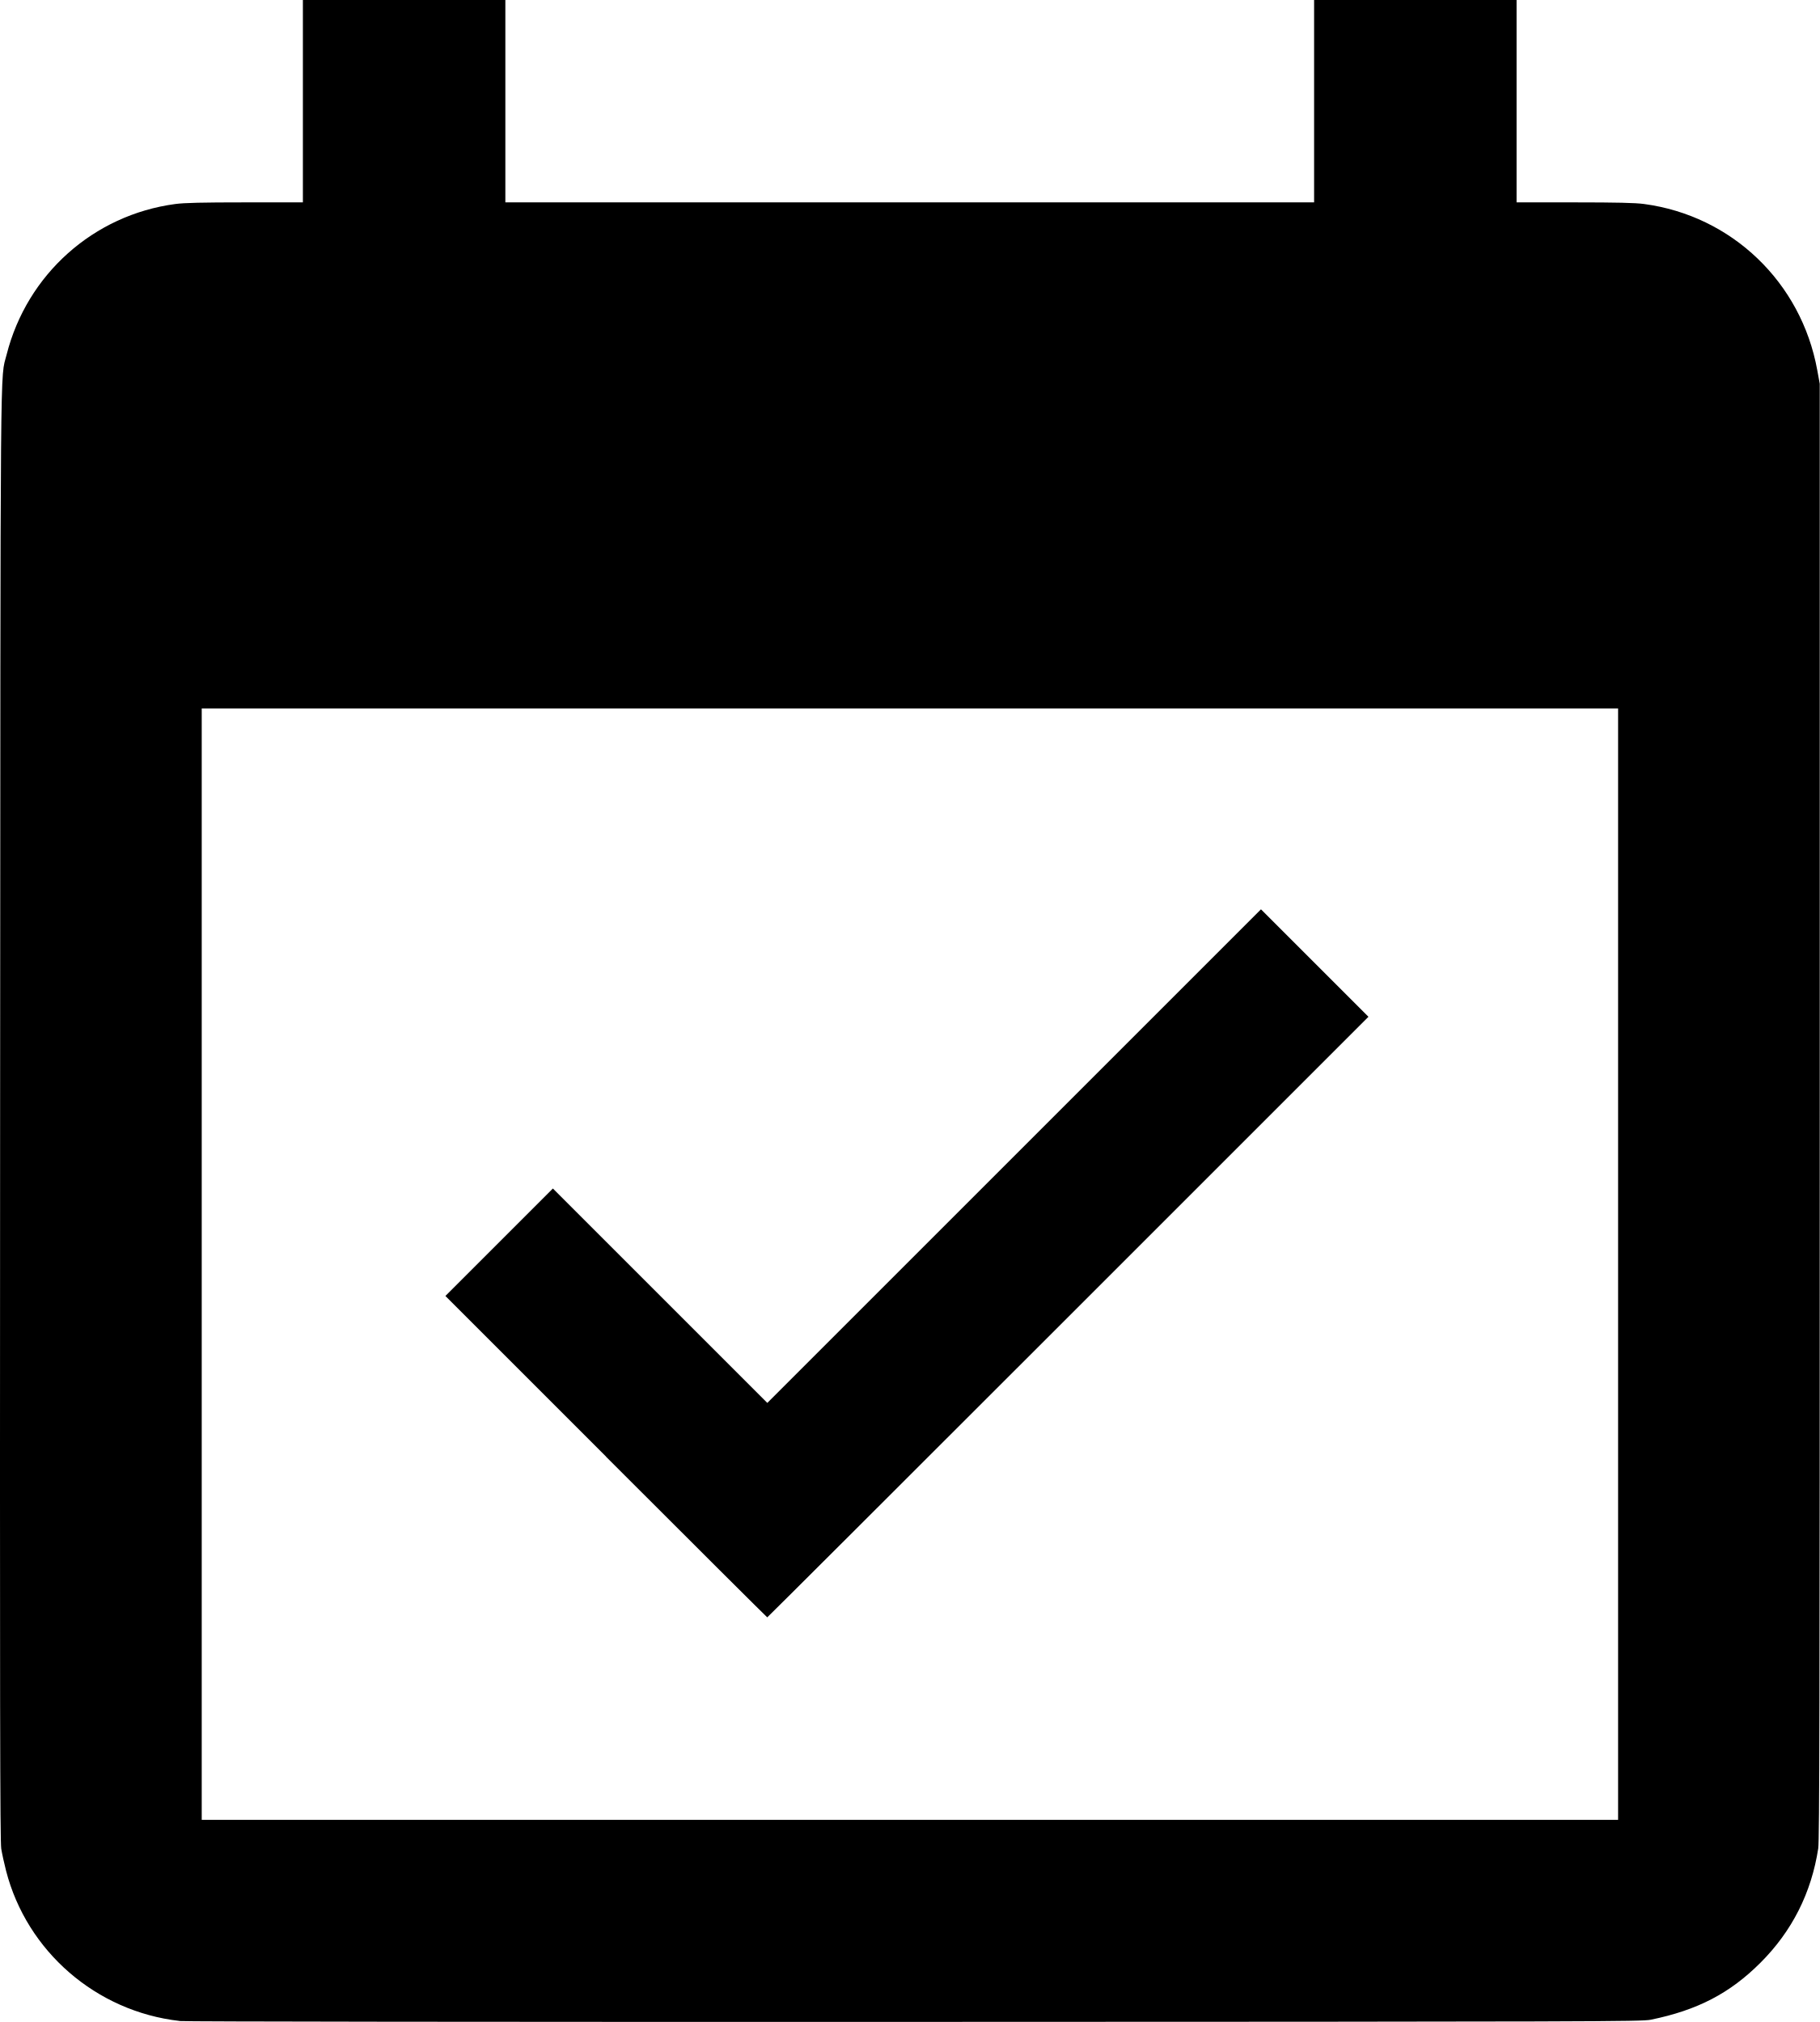
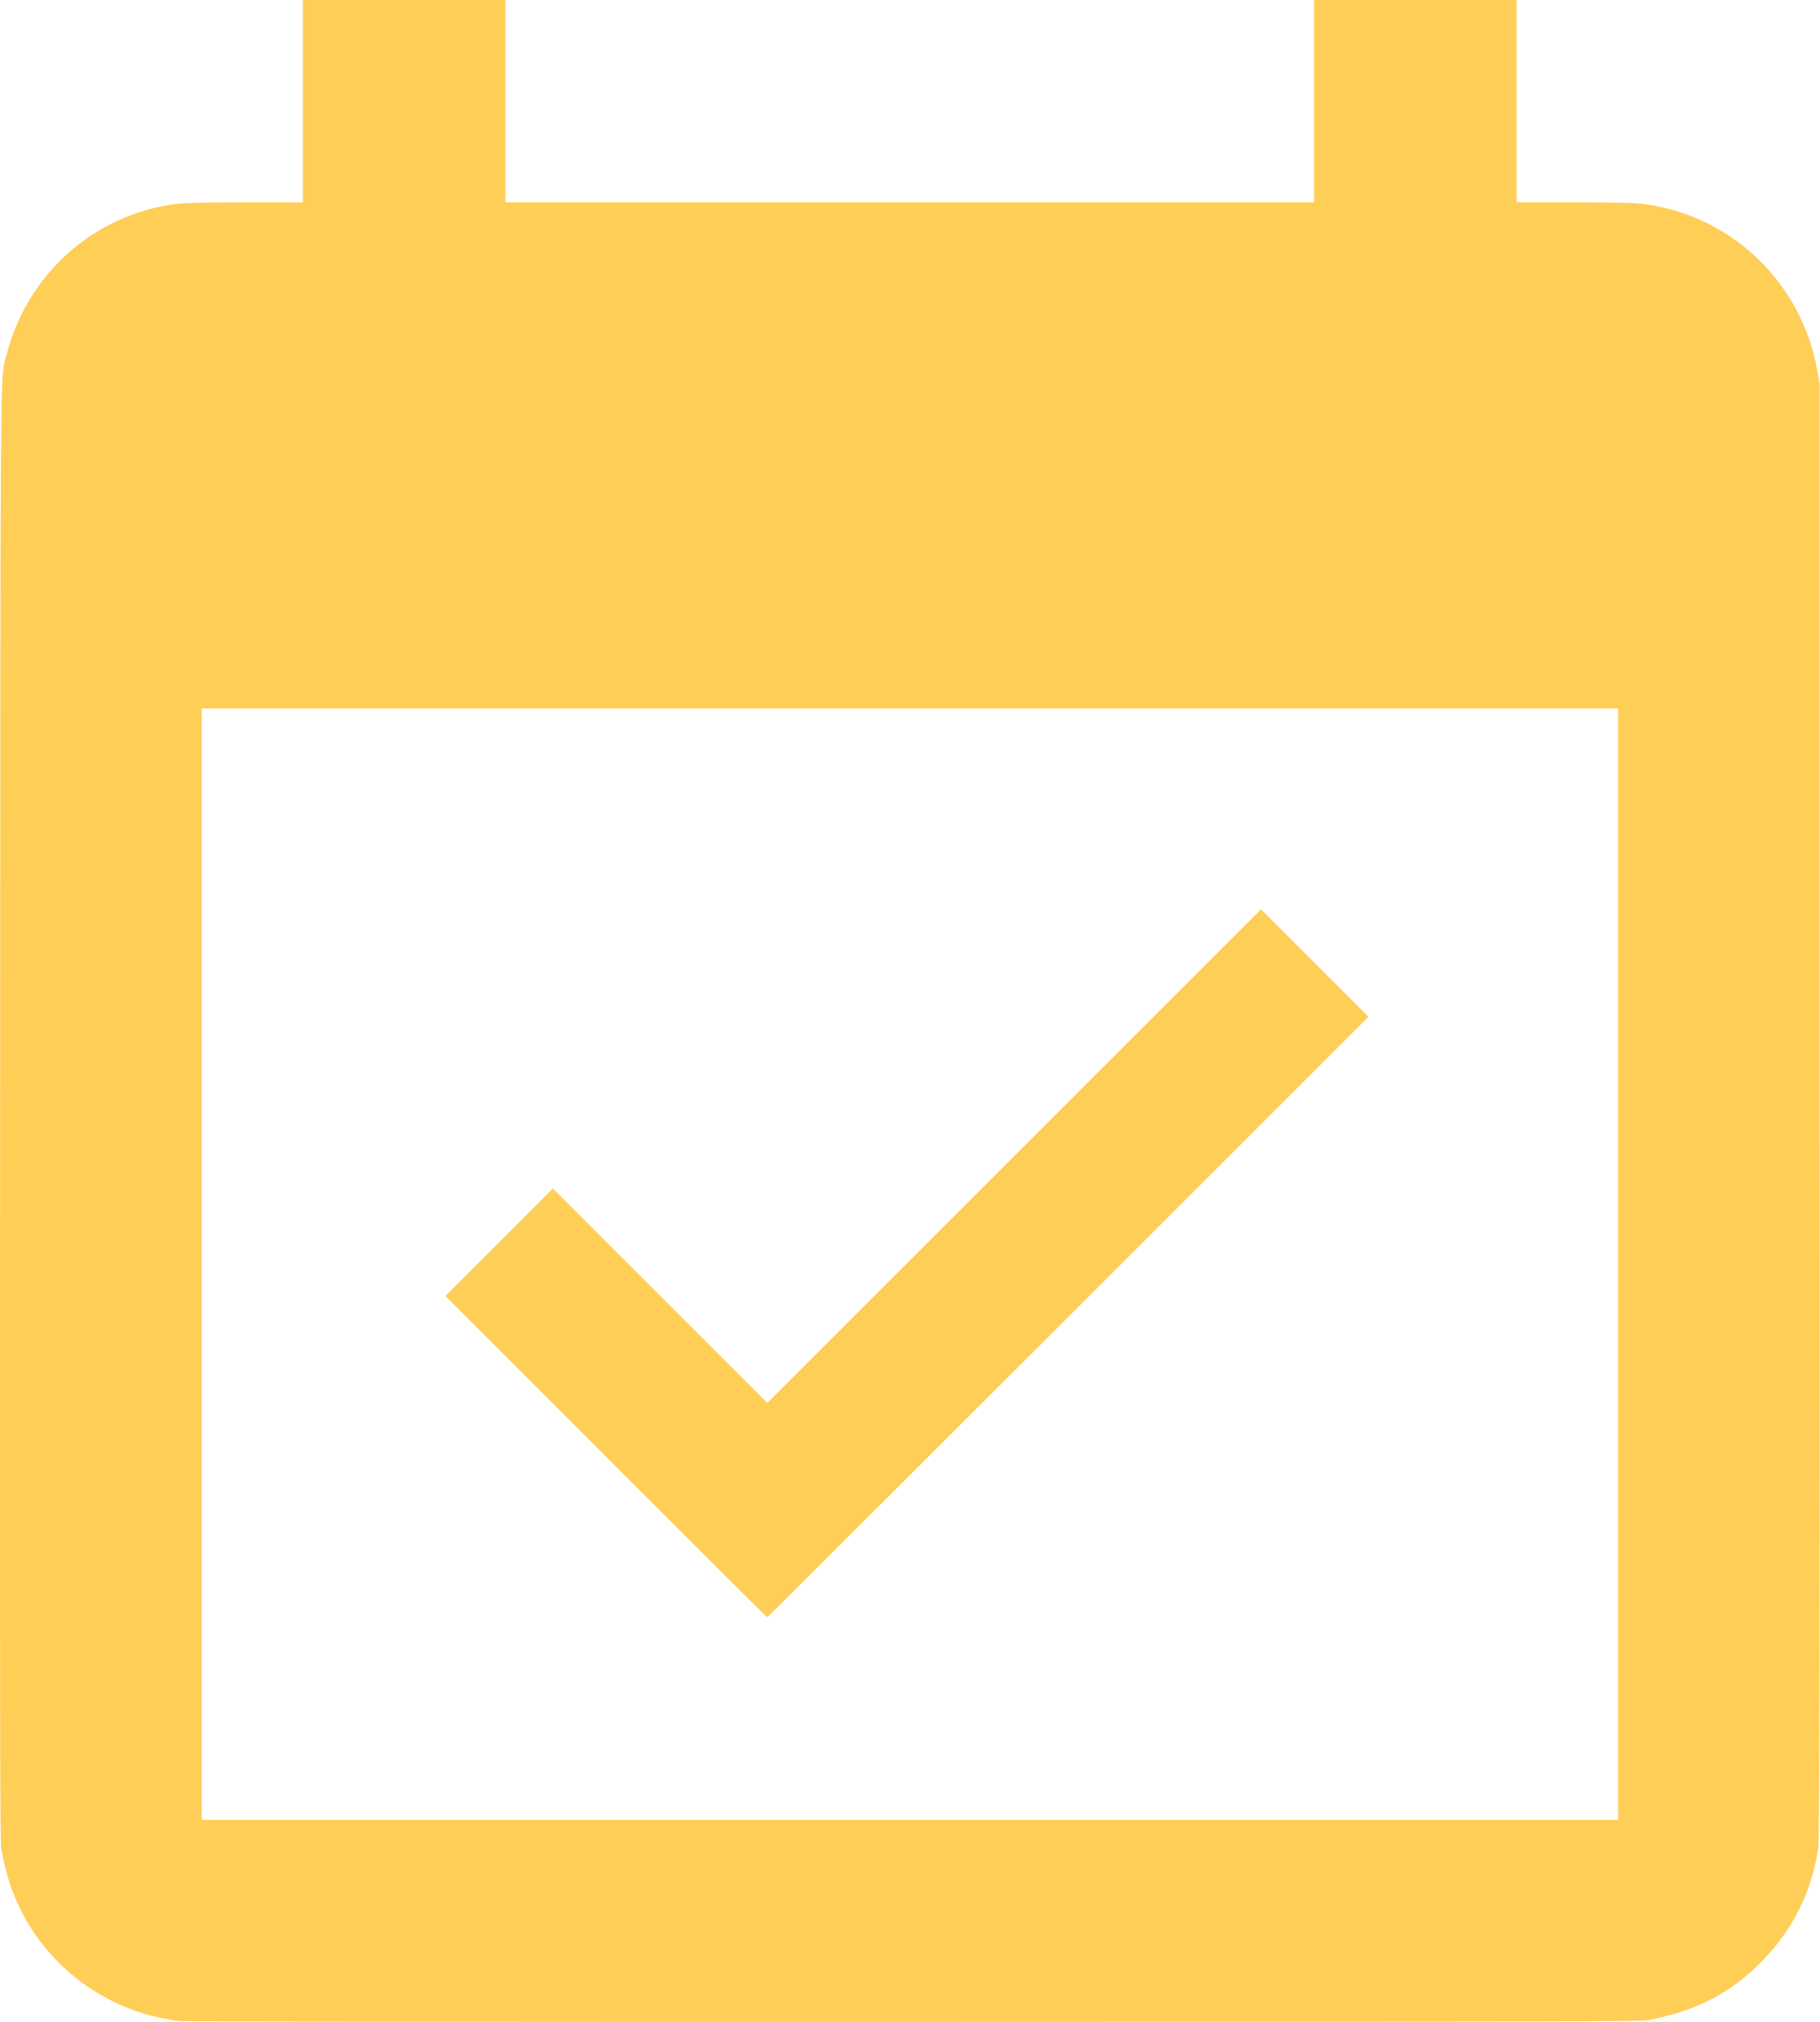
<svg xmlns="http://www.w3.org/2000/svg" width="515.7" height="573.1" viewBox="0 0 515.7 573.1">
-   <path d="m50.87 572.8c-23.59-2.677-43.26-19.71-49.15-42.56-0.518-2.01-1.132-4.815-1.365-6.234-0.347-2.116-0.406-39.42-0.324-207.6 0.109-223.1-0.015-208.5 1.847-215.9 5.767-22.75 24.63-39.59 47.79-42.68 2.597-0.346 7.509-0.461 19.81-0.466l16.36-0.006v-57.38h57.38v57.38h229.2v-57.38h57.38v57.38l16.36 0.006c12.16 0.005 17.23 0.122 19.75 0.457 24.88 3.314 44.57 22.19 49.1 47.07l0.708 3.886v206.2c0 168.1-0.078 206.7-0.421 208.9-1.939 12.62-7.41 23.46-16.35 32.4-8.693 8.693-17.87 13.47-31.11 16.18-2.586 0.53-14.31 0.564-208.6 0.614-121.5 0.031-206.9-0.068-208.4-0.24zm407.7-214.5v-157.5h-401.4v315h401.4zm-286.8 54.56-45.54-45.54 30.46-30.46 60.77 60.77 139.9-139.9 30.46 30.46-85.11 85.11c-46.81 46.81-85.18 85.11-85.27 85.11-0.089 0-20.65-20.49-45.7-45.54z" />
+   <path d="m50.87 572.8c-23.59-2.677-43.26-19.71-49.15-42.56-0.518-2.01-1.132-4.815-1.365-6.234-0.347-2.116-0.406-39.42-0.324-207.6 0.109-223.1-0.015-208.5 1.847-215.9 5.767-22.75 24.63-39.59 47.79-42.68 2.597-0.346 7.509-0.461 19.81-0.466l16.36-0.006v-57.38h57.38v57.38h229.2v-57.38h57.38v57.38l16.36 0.006c12.16 0.005 17.23 0.122 19.75 0.457 24.88 3.314 44.57 22.19 49.1 47.07l0.708 3.886v206.2c0 168.1-0.078 206.7-0.421 208.9-1.939 12.62-7.41 23.46-16.35 32.4-8.693 8.693-17.87 13.47-31.11 16.18-2.586 0.53-14.31 0.564-208.6 0.614-121.5 0.031-206.9-0.068-208.4-0.24zm407.7-214.5v-157.5h-401.4v315h401.4zm-286.8 54.56-45.54-45.54 30.46-30.46 60.77 60.77 139.9-139.9 30.46 30.46-85.11 85.11c-46.81 46.81-85.18 85.11-85.27 85.11-0.089 0-20.65-20.49-45.7-45.54z" fill="#ffce57" />
</svg>
